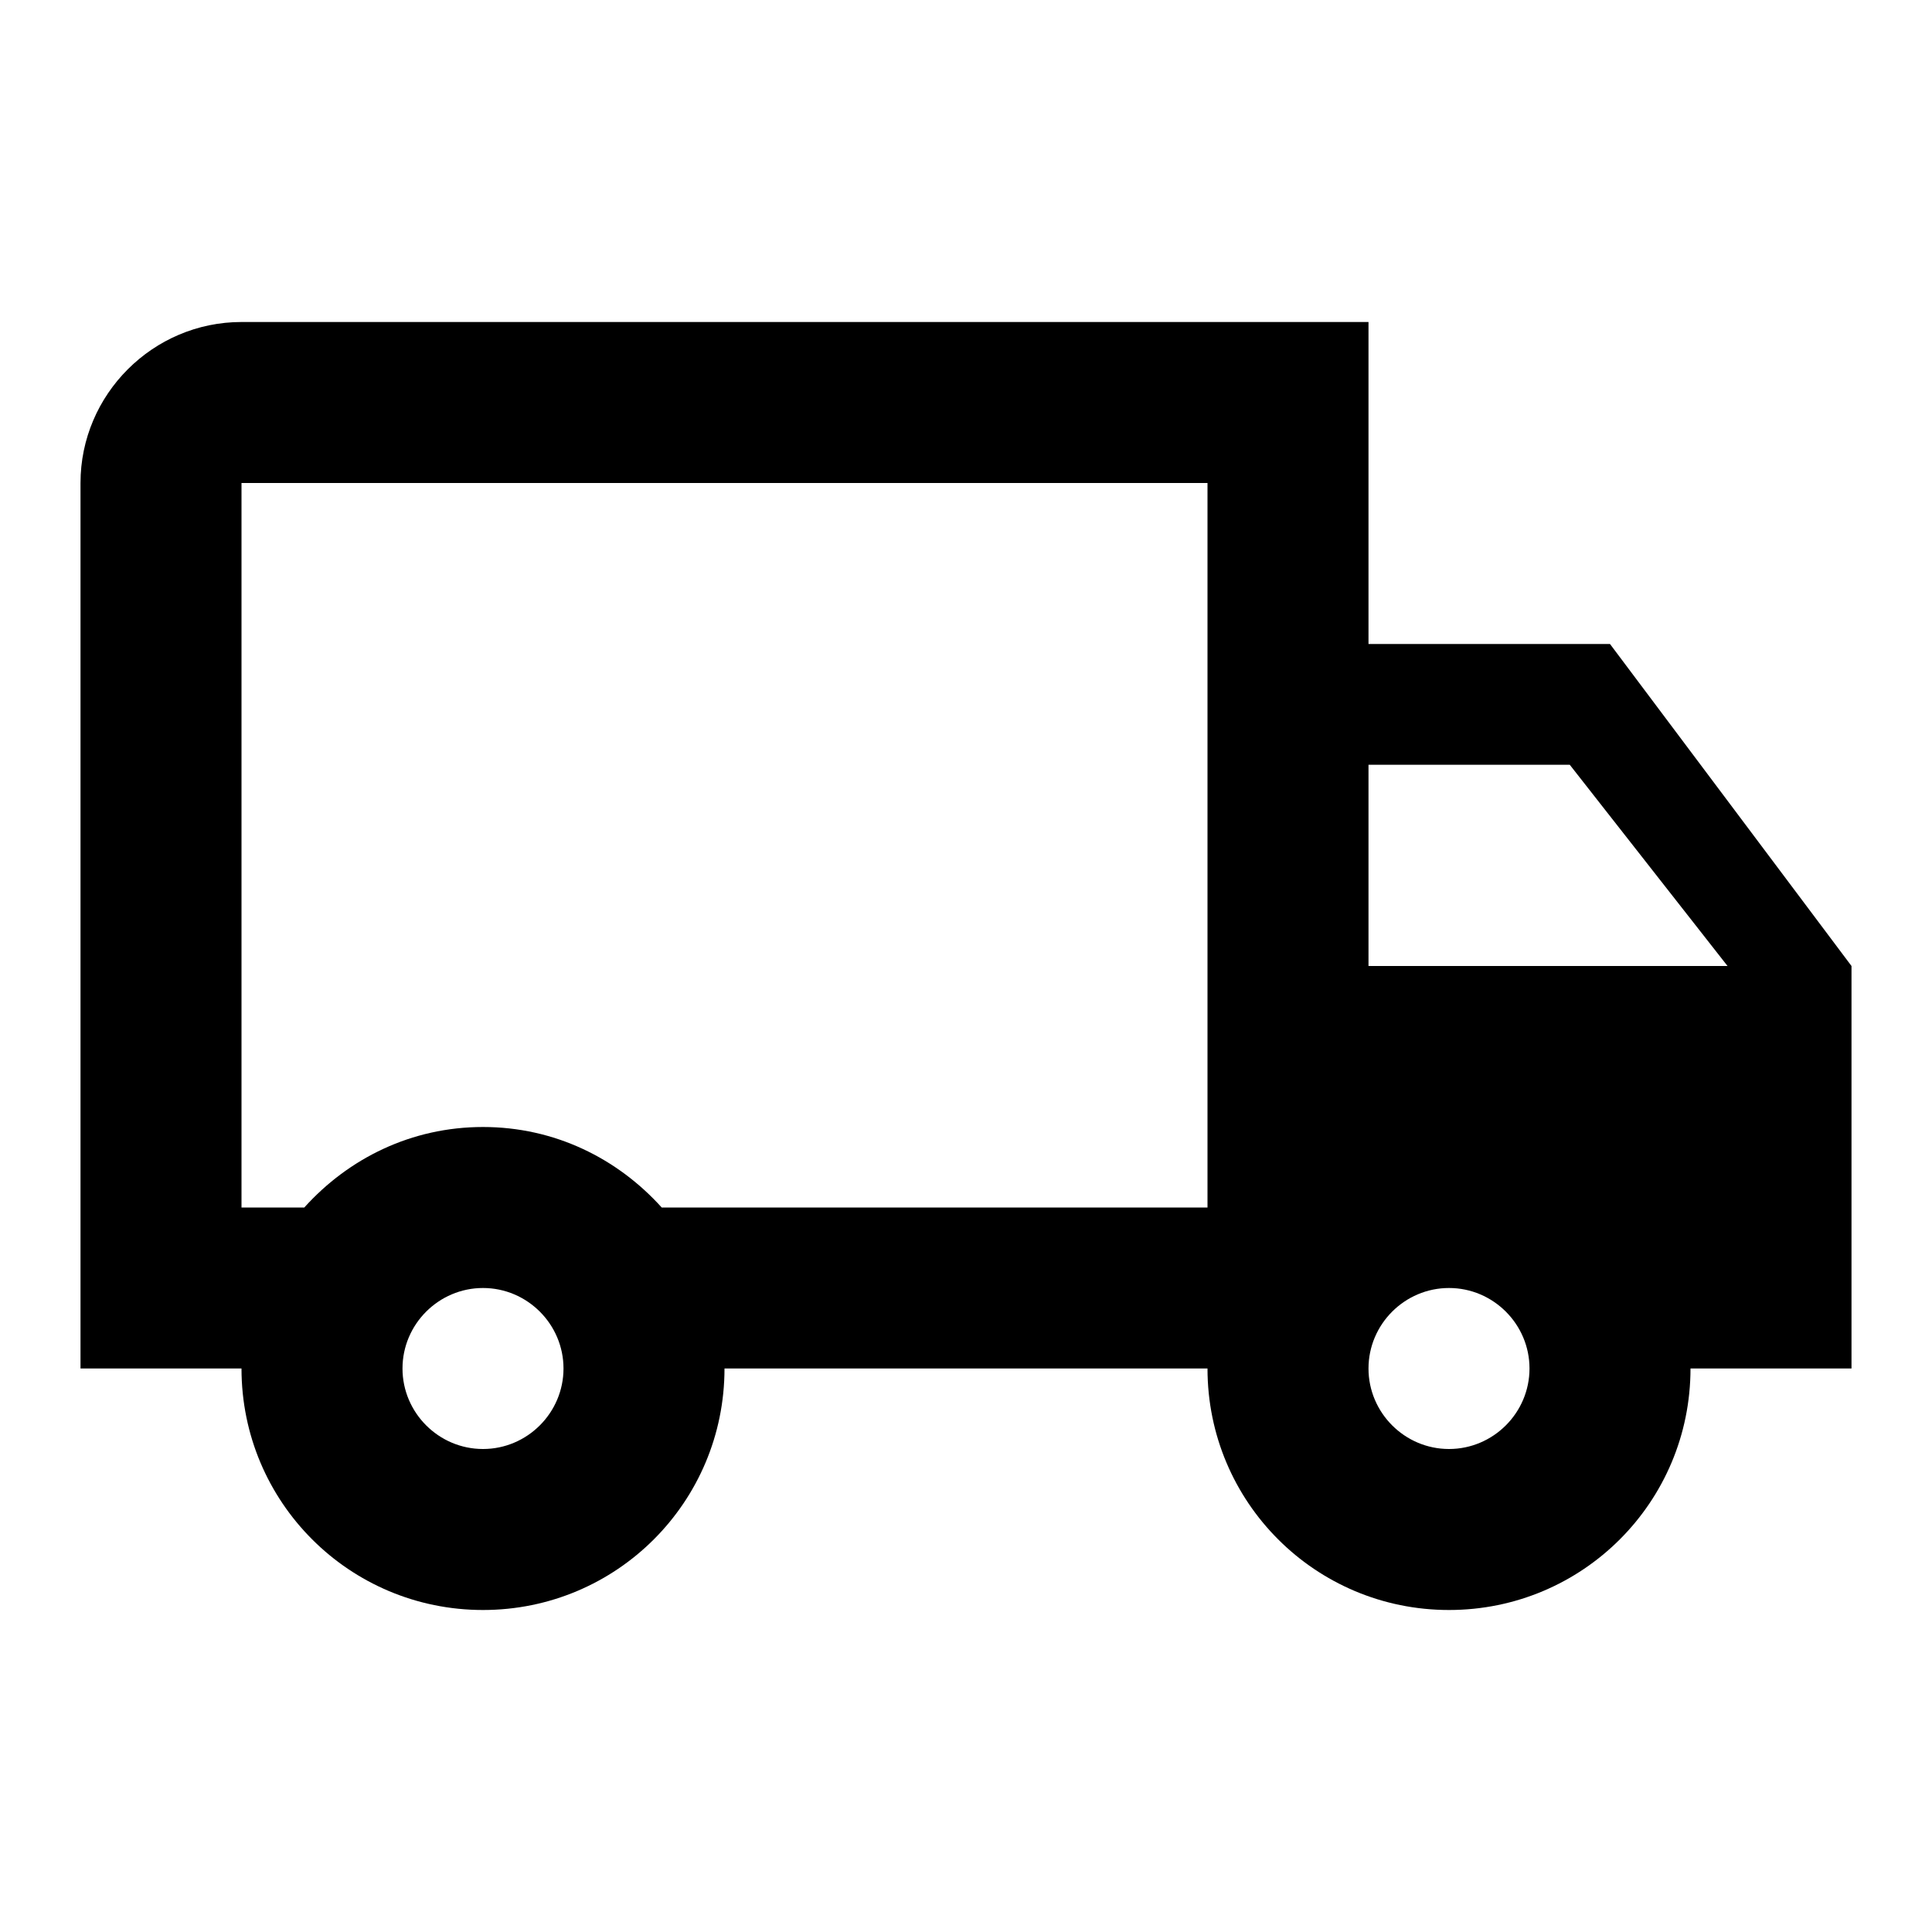
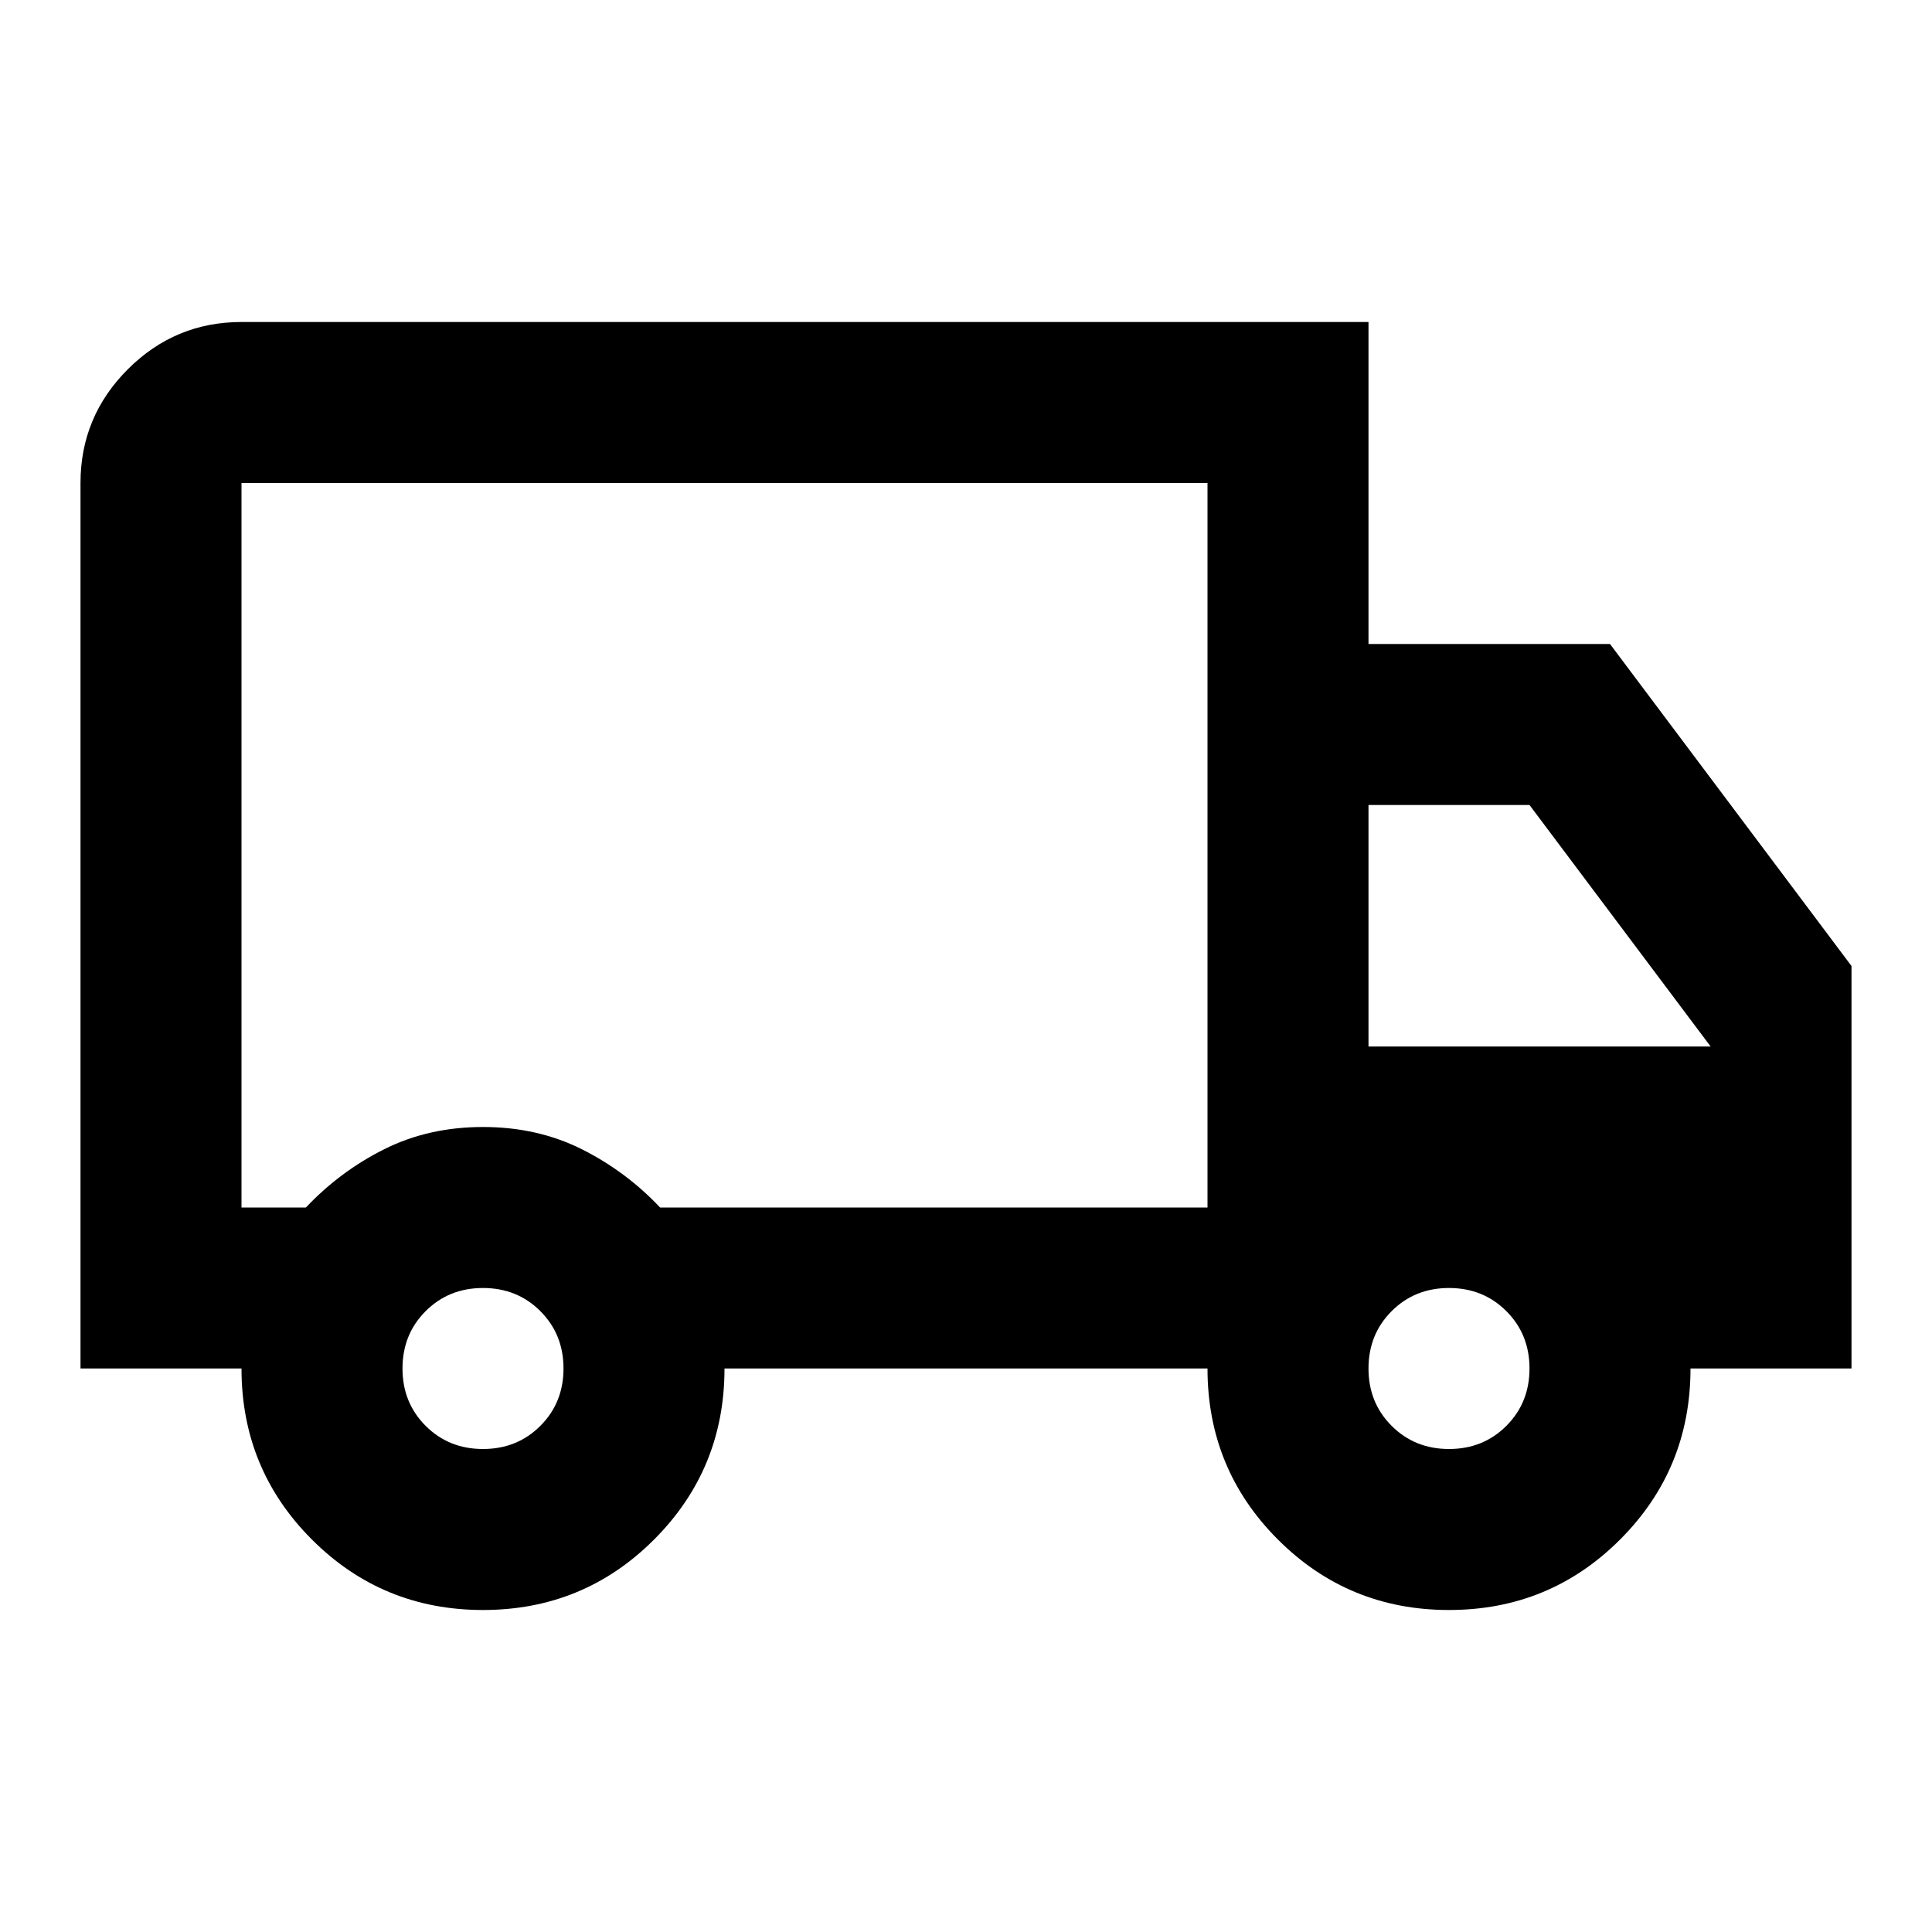
- <svg xmlns="http://www.w3.org/2000/svg" height="24" viewBox="0 0 24 24" width="24">
-   <path d="M0 0h24v24H0V0z" fill="none" />
-   <path d="M20 8h-3V4H3c-1.1 0-2 .9-2 2v11h2c0 1.66 1.34 3 3 3s3-1.34 3-3h6c0 1.66 1.34 3 3 3s3-1.34 3-3h2v-5l-3-4zm-.5 1.5l1.96 2.5H17V9.5h2.5zM6 18c-.55 0-1-.45-1-1s.45-1 1-1 1 .45 1 1-.45 1-1 1zm2.22-3c-.55-.61-1.33-1-2.22-1s-1.67.39-2.22 1H3V6h12v9H8.22zM18 18c-.55 0-1-.45-1-1s.45-1 1-1 1 .45 1 1-.45 1-1 1z" />
+ <svg xmlns="http://www.w3.org/2000/svg" viewBox="0 -960 960 960">
+   <path d="M240-160q-50 0-85-35t-35-85H40v-440q0-33 23.5-56.5T120-800h560v160h120l120 160v200h-80q0 50-35 85t-85 35q-50 0-85-35t-35-85H360q0 50-35 85t-85 35Zm0-80q17 0 28.5-11.5T280-280q0-17-11.5-28.5T240-320q-17 0-28.5 11.5T200-280q0 17 11.5 28.5T240-240ZM120-360h32q17-18 39-29t49-11q27 0 49 11t39 29h272v-360H120v360Zm600 120q17 0 28.5-11.5T760-280q0-17-11.5-28.5T720-320q-17 0-28.5 11.5T680-280q0 17 11.5 28.5T720-240Zm-40-200h170l-90-120h-80v120ZM360-540Z" />
</svg>
